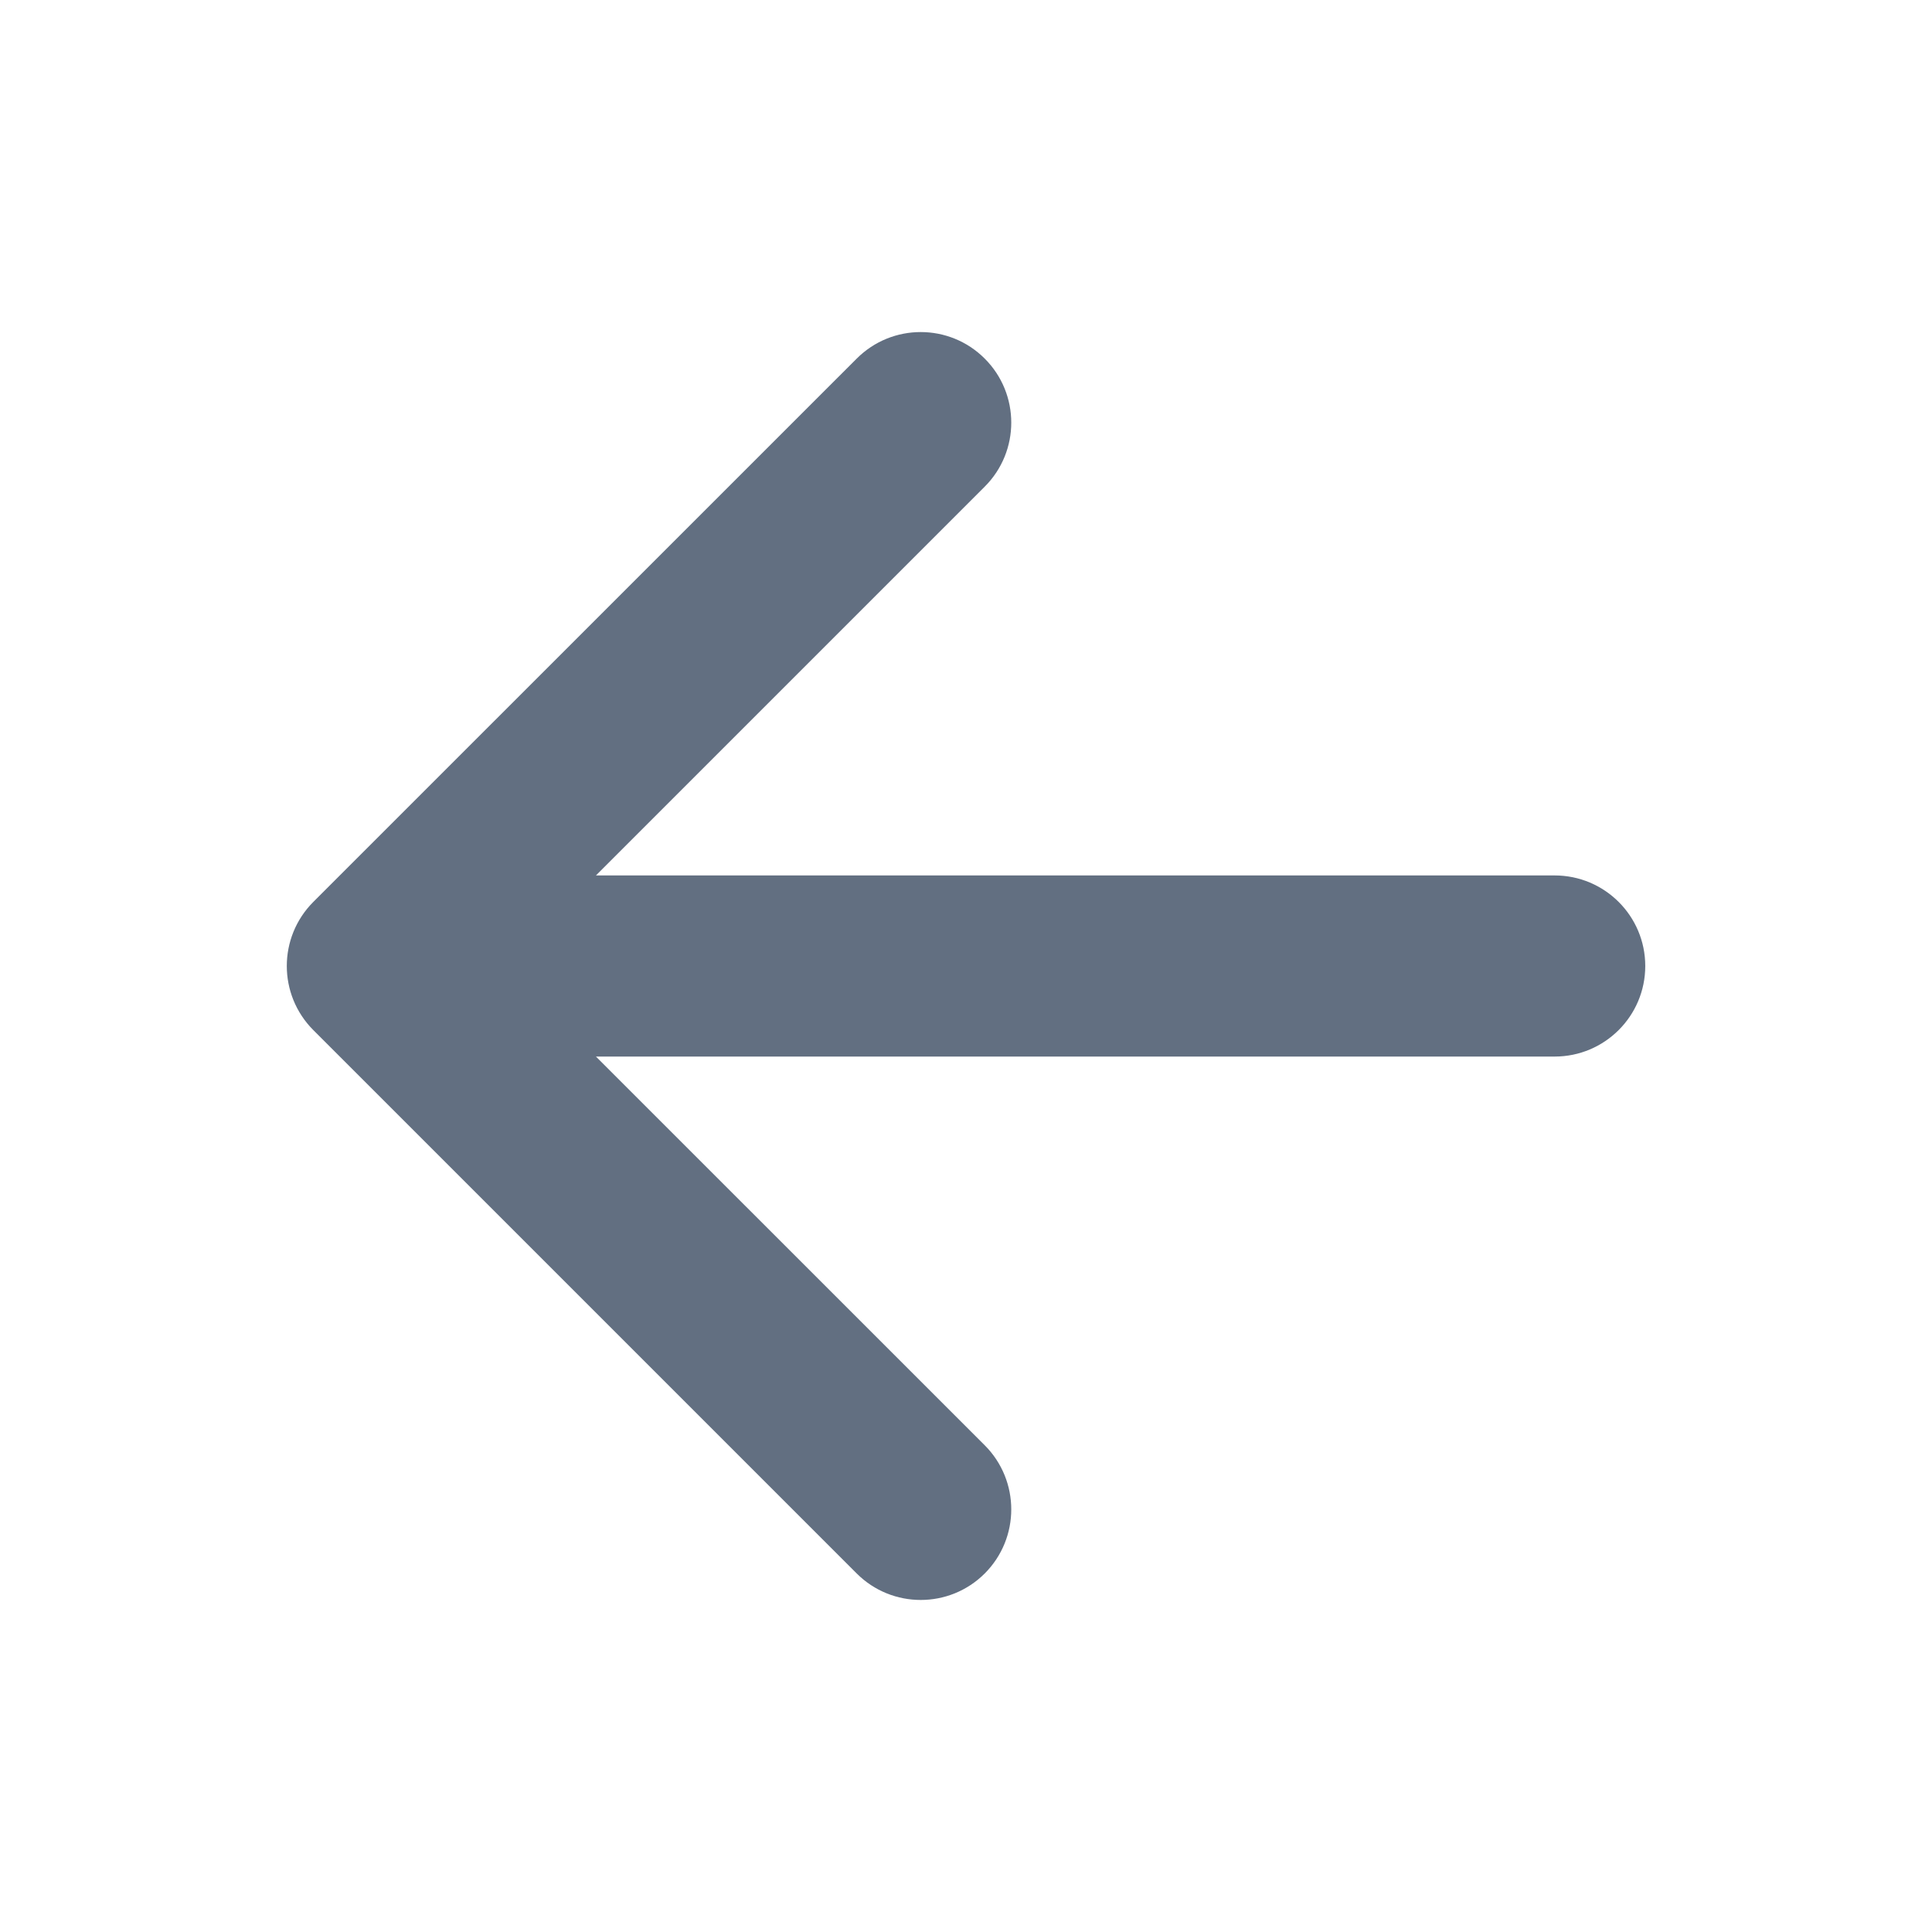
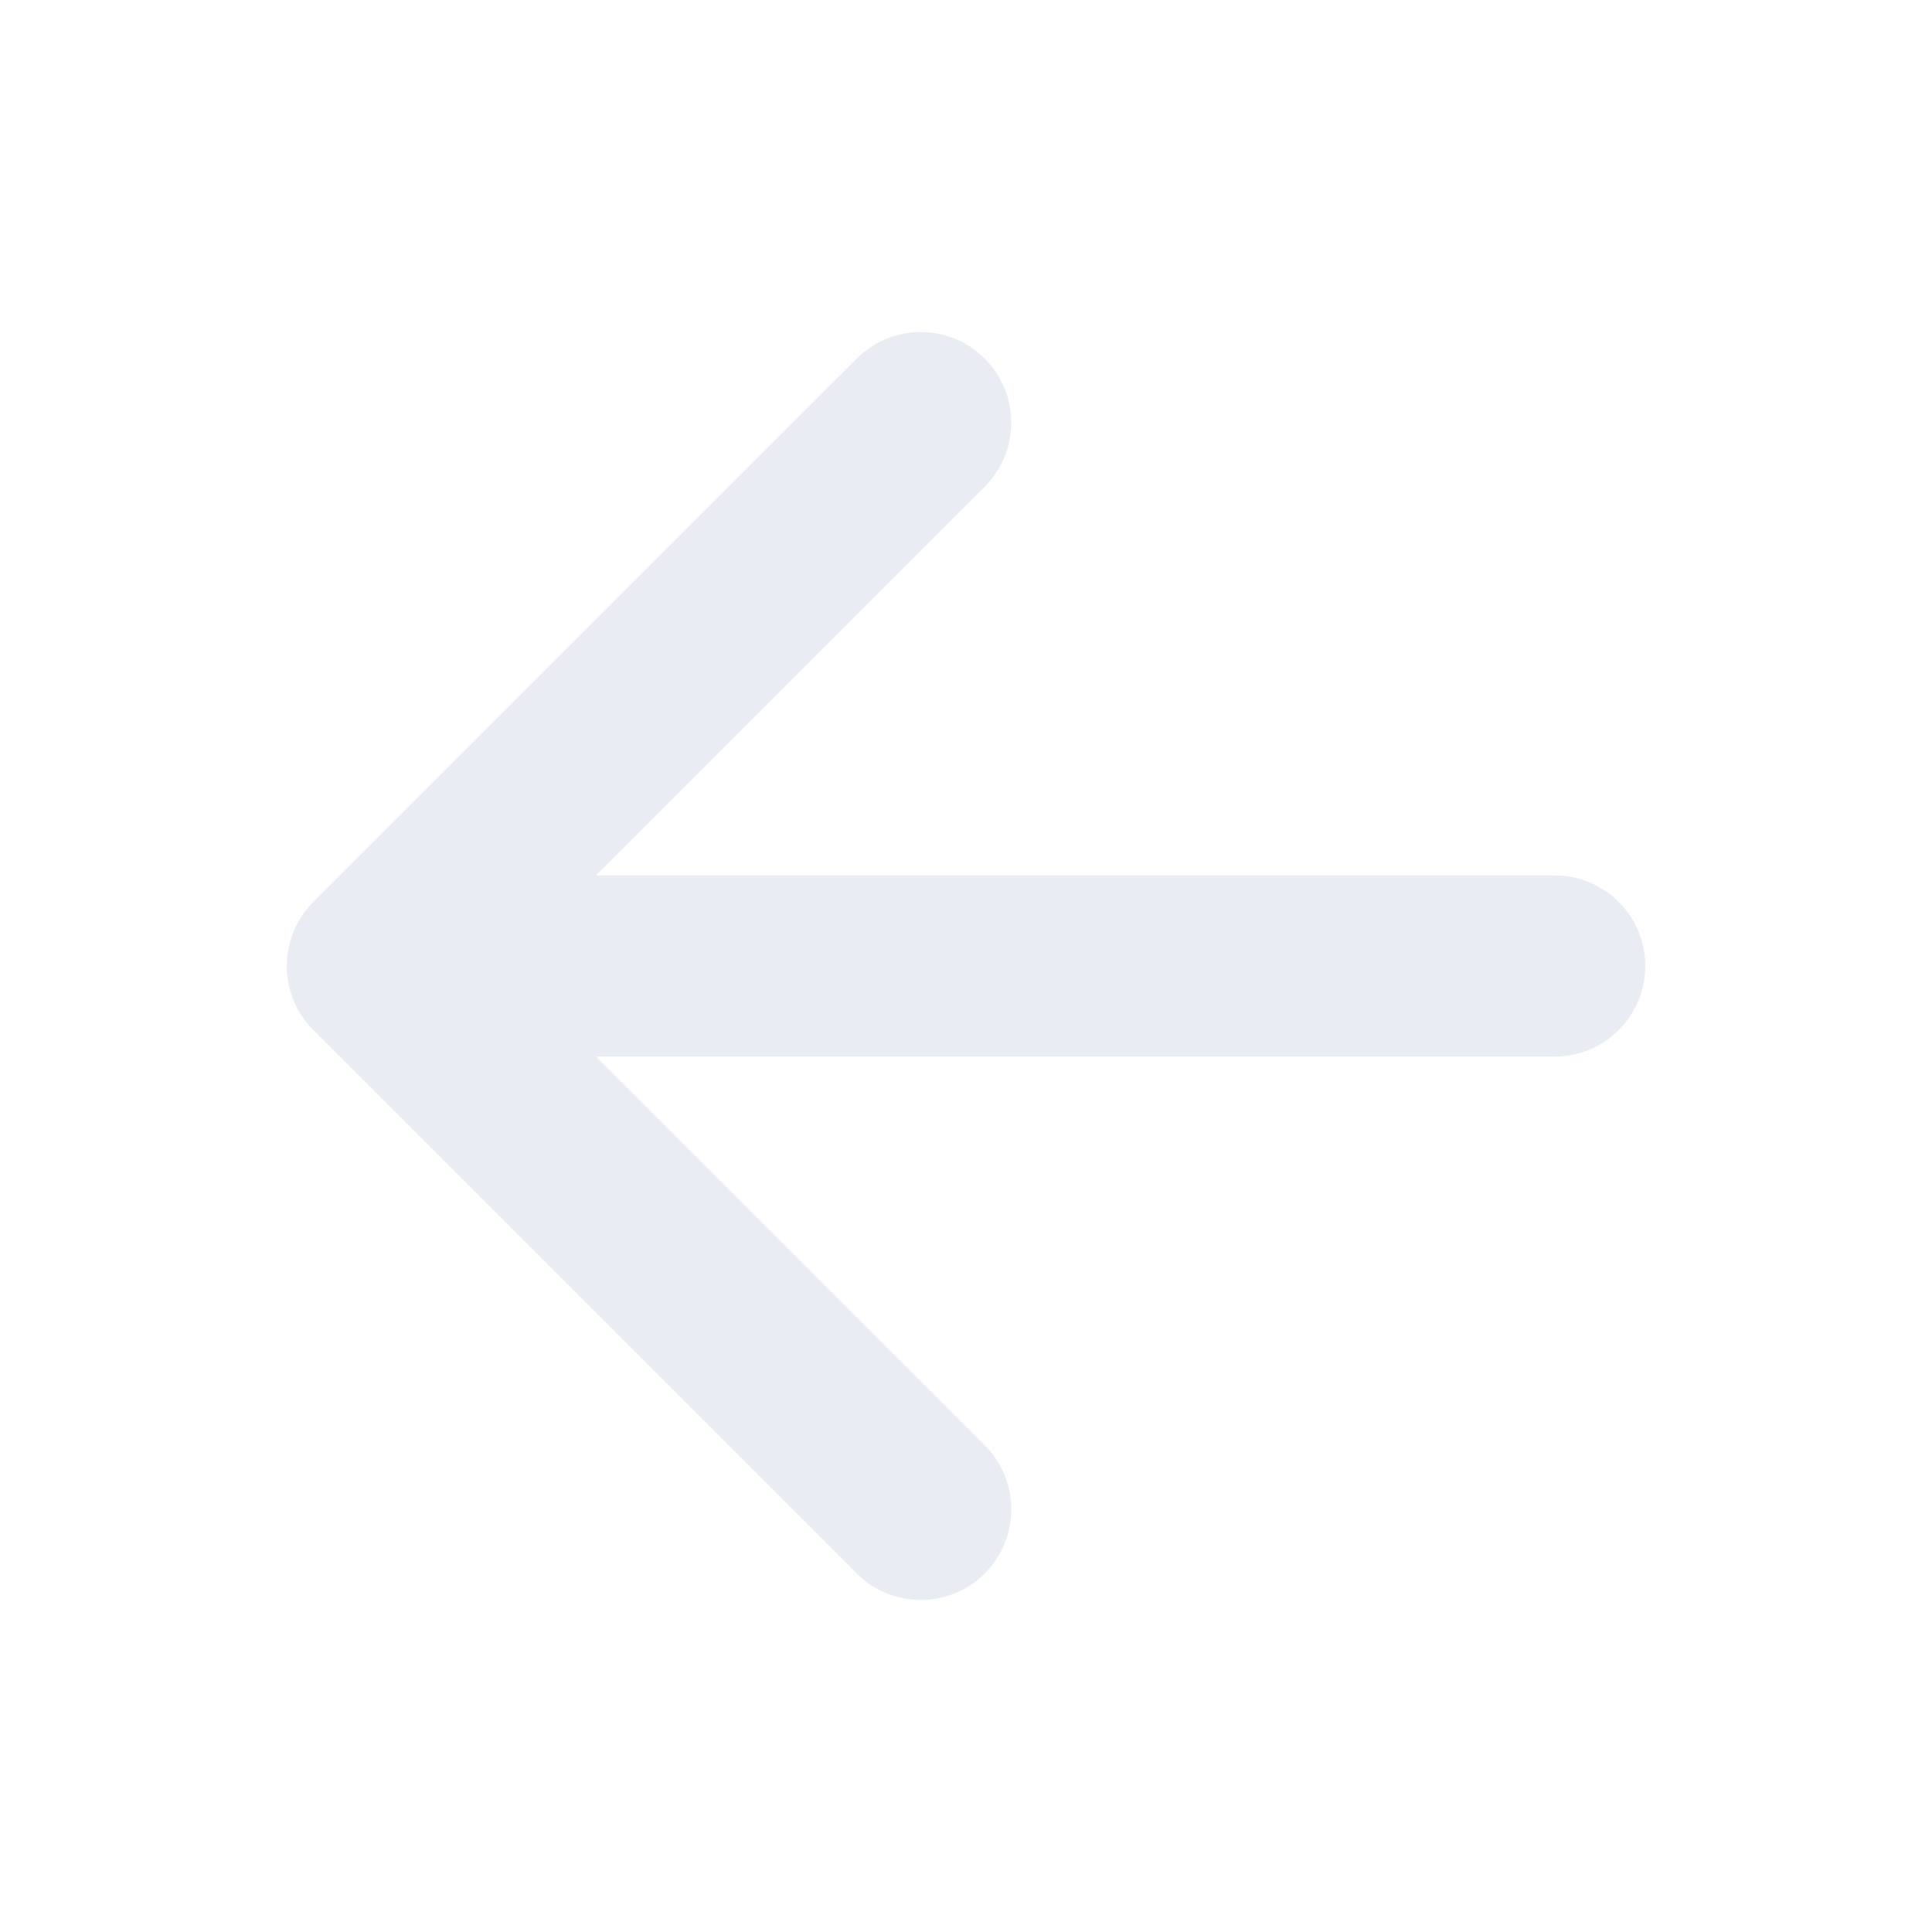
<svg xmlns="http://www.w3.org/2000/svg" width="24" height="24" viewBox="0 0 24 24" fill="none">
-   <path fill-rule="evenodd" clip-rule="evenodd" d="M12.233 4.455C12.672 4.894 12.672 5.606 12.233 6.045L7.403 10.875H19.312C19.934 10.875 20.438 11.379 20.438 12C20.438 12.621 19.934 13.125 19.312 13.125H7.403L12.233 17.954C12.672 18.394 12.672 19.106 12.233 19.546C11.794 19.985 11.081 19.985 10.642 19.546L3.892 12.796C3.453 12.356 3.453 11.644 3.892 11.204L10.642 4.455C11.081 4.015 11.794 4.015 12.233 4.455Z" fill="#626F81" />
+   <path fill-rule="evenodd" clip-rule="evenodd" d="M12.233 4.455C12.672 4.894 12.672 5.606 12.233 6.045L7.403 10.875L19.312 10.875C19.934 10.875 20.438 11.379 20.438 12C20.438 12.621 19.934 13.125 19.312 13.125L7.403 13.125L12.233 17.954C12.672 18.394 12.672 19.106 12.233 19.546C11.794 19.985 11.081 19.985 10.642 19.546L3.892 12.796C3.453 12.356 3.453 11.644 3.892 11.204L10.642 4.455C11.081 4.015 11.794 4.015 12.233 4.455Z" fill="#E9ECF2" />
</svg>
